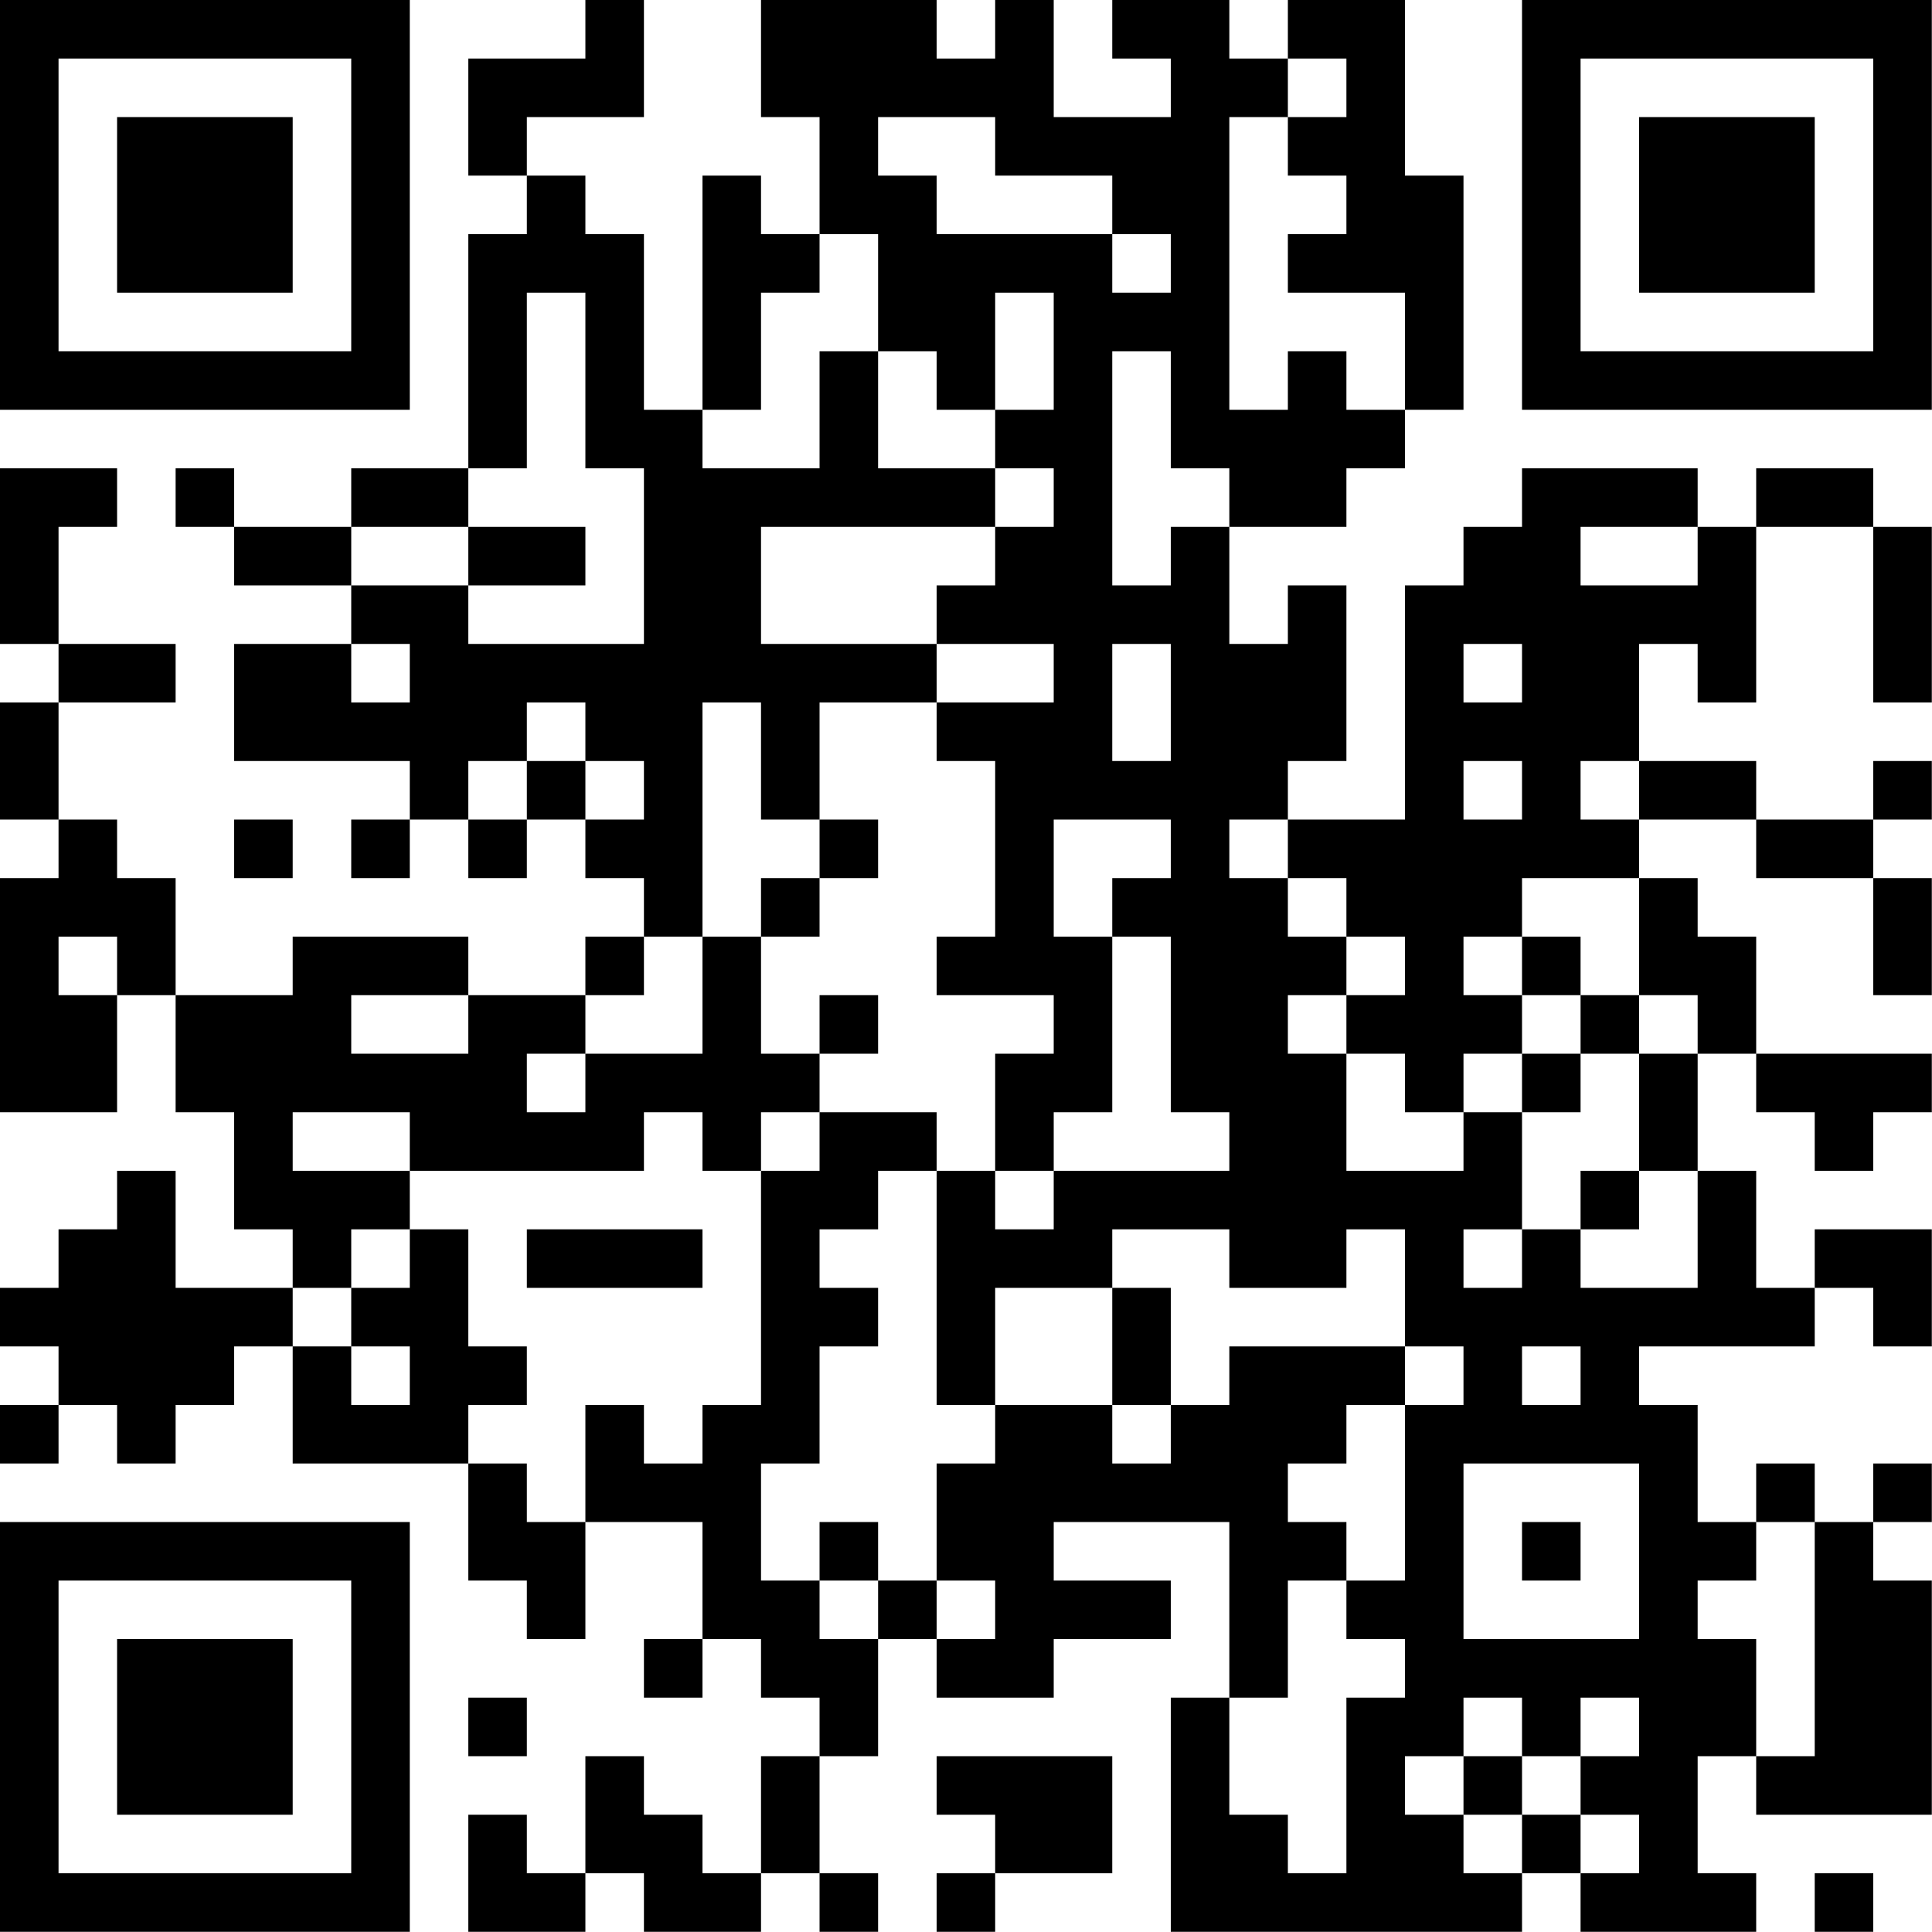
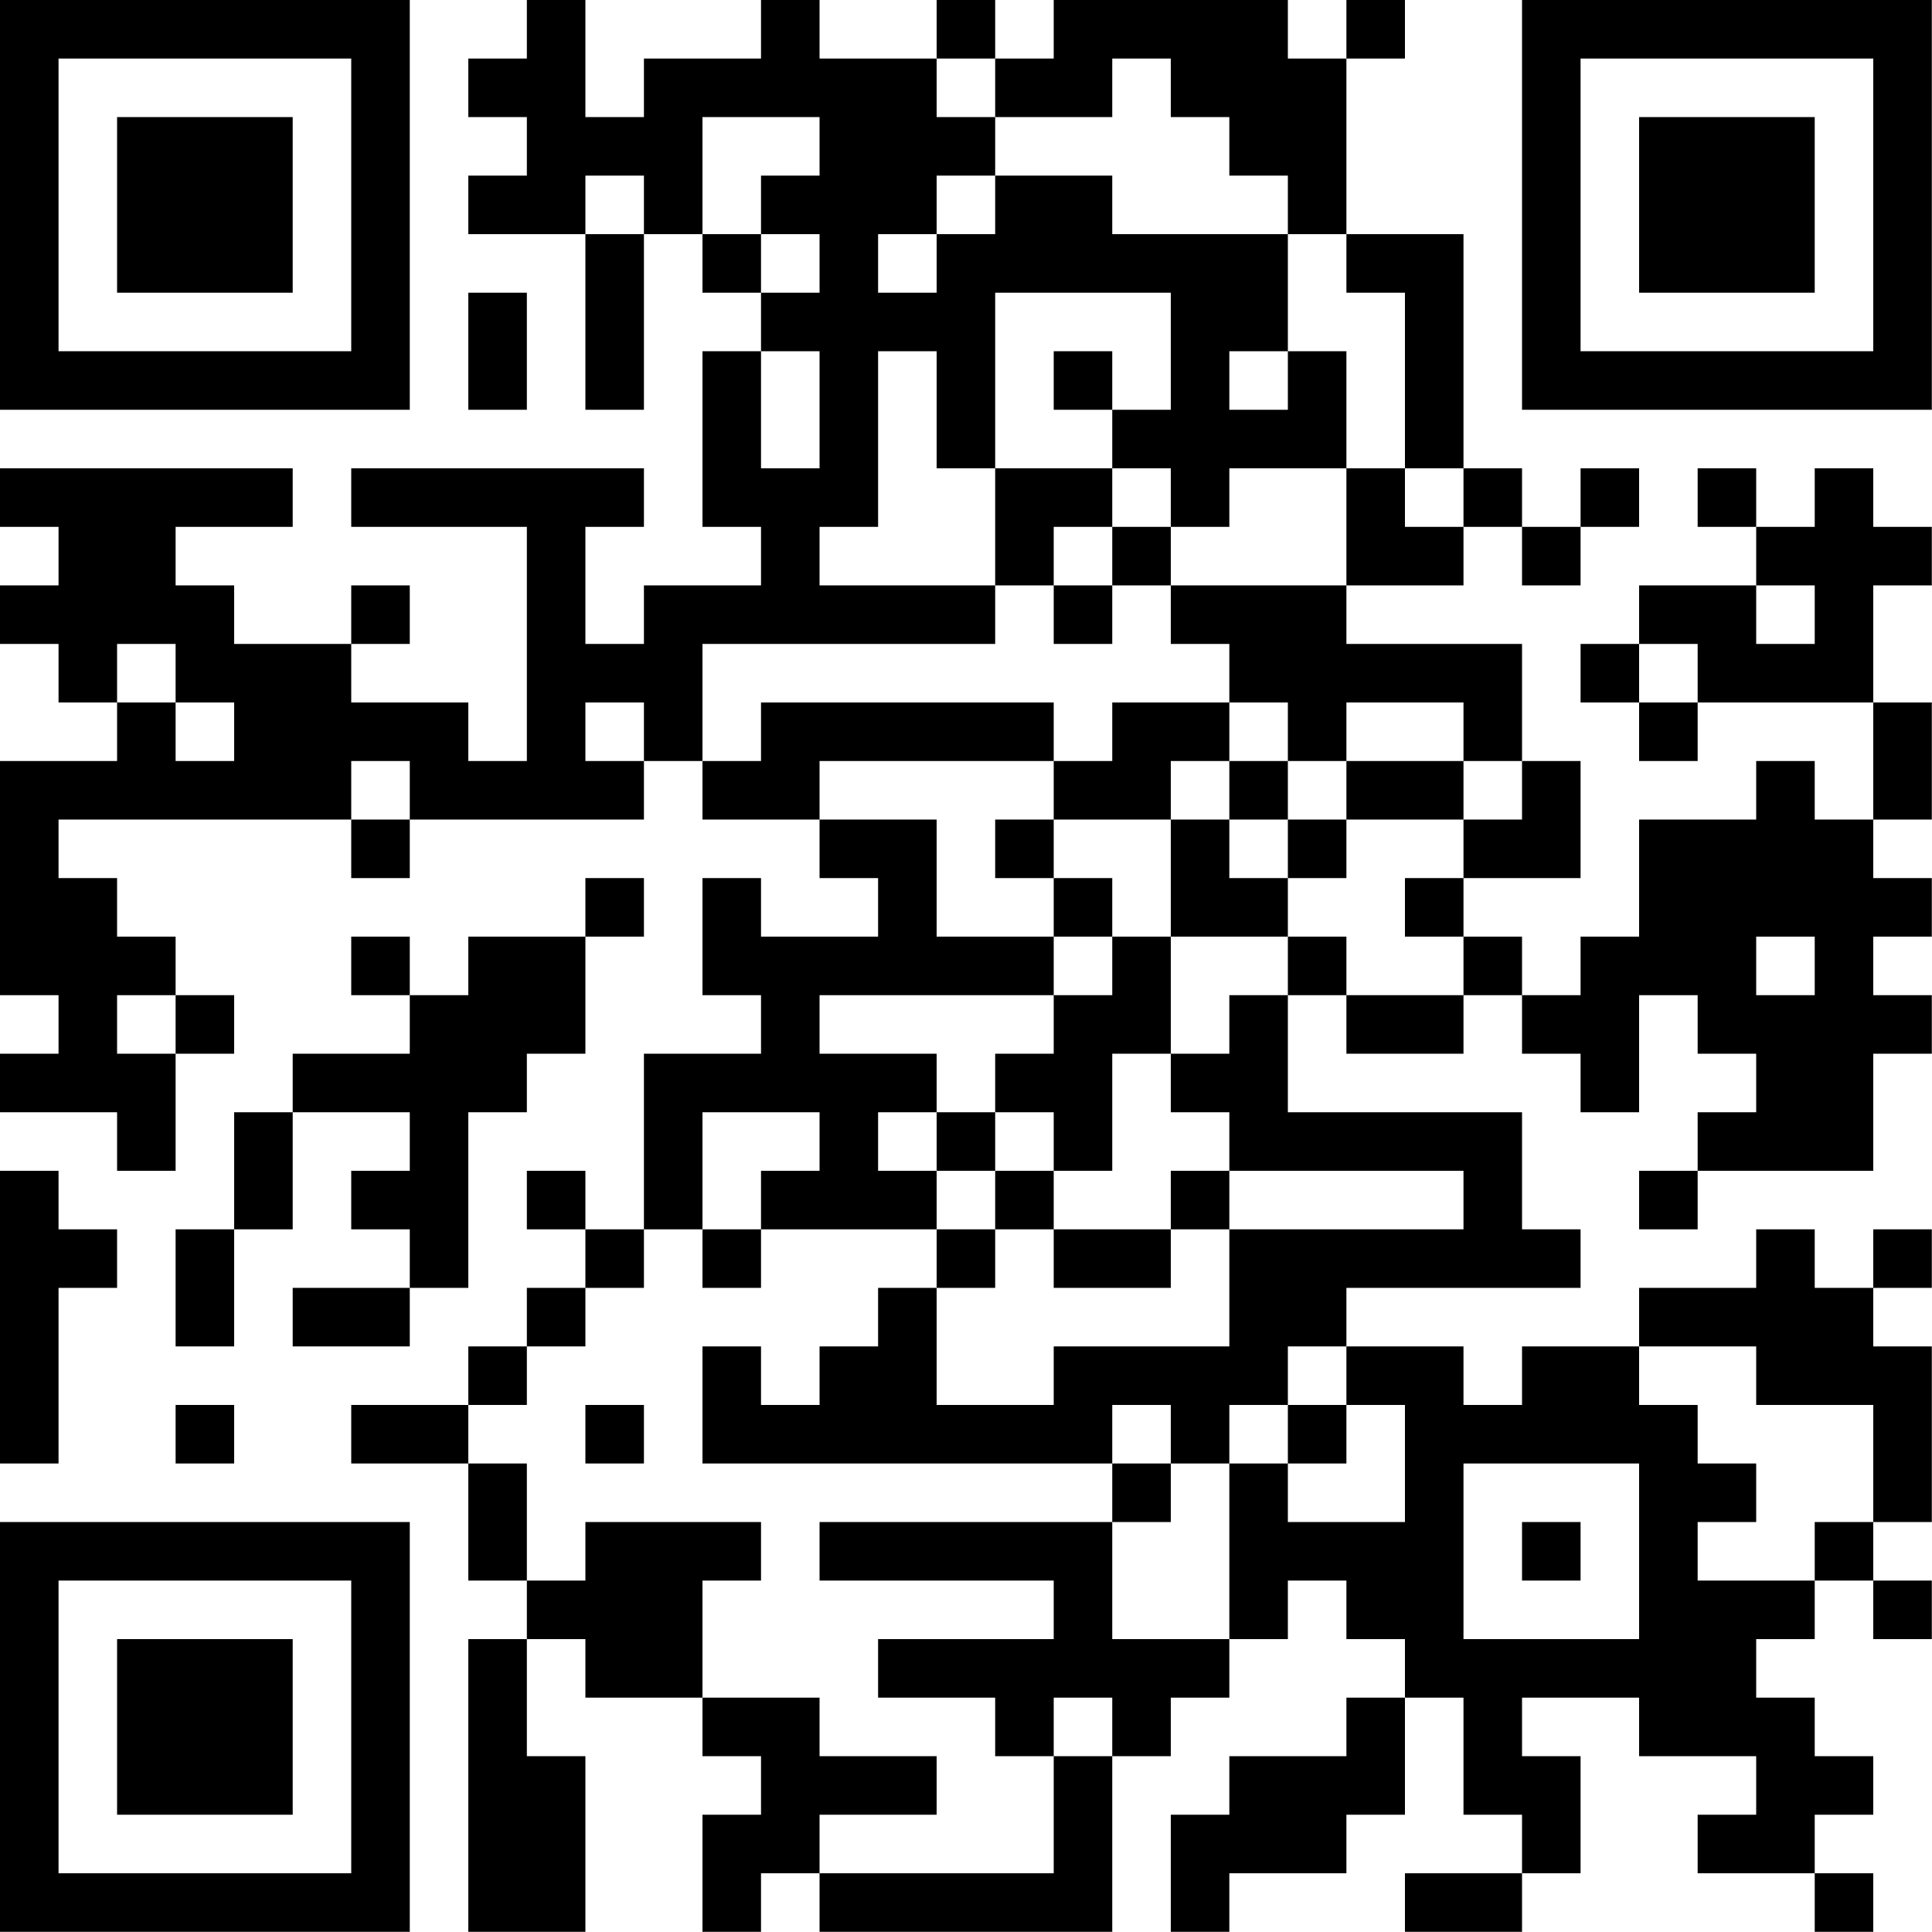
<svg xmlns="http://www.w3.org/2000/svg" version="1.1" width="100" height="100" viewBox="0 0 100 100">
  <rect x="0" y="0" width="100" height="100" fill="#ffffff" />
  <g transform="scale(3.03)">
    <g transform="translate(0,0)">
-       <path fill-rule="evenodd" d="M10 0L10 1L8 1L8 3L9 3L9 4L8 4L8 8L6 8L6 9L4 9L4 8L3 8L3 9L4 9L4 10L6 10L6 11L4 11L4 13L7 13L7 14L6 14L6 15L7 15L7 14L8 14L8 15L9 15L9 14L10 14L10 15L11 15L11 16L10 16L10 17L8 17L8 16L5 16L5 17L3 17L3 15L2 15L2 14L1 14L1 12L3 12L3 11L1 11L1 9L2 9L2 8L0 8L0 11L1 11L1 12L0 12L0 14L1 14L1 15L0 15L0 19L2 19L2 17L3 17L3 19L4 19L4 21L5 21L5 22L3 22L3 20L2 20L2 21L1 21L1 22L0 22L0 23L1 23L1 24L0 24L0 25L1 25L1 24L2 24L2 25L3 25L3 24L4 24L4 23L5 23L5 25L8 25L8 27L9 27L9 28L10 28L10 26L12 26L12 28L11 28L11 29L12 29L12 28L13 28L13 29L14 29L14 30L13 30L13 32L12 32L12 31L11 31L11 30L10 30L10 32L9 32L9 31L8 31L8 33L10 33L10 32L11 32L11 33L13 33L13 32L14 32L14 33L15 33L15 32L14 32L14 30L15 30L15 28L16 28L16 29L18 29L18 28L20 28L20 27L18 27L18 26L21 26L21 29L20 29L20 33L26 33L26 32L27 32L27 33L30 33L30 32L29 32L29 30L30 30L30 31L33 31L33 27L32 27L32 26L33 26L33 25L32 25L32 26L31 26L31 25L30 25L30 26L29 26L29 24L28 24L28 23L31 23L31 22L32 22L32 23L33 23L33 21L31 21L31 22L30 22L30 20L29 20L29 18L30 18L30 19L31 19L31 20L32 20L32 19L33 19L33 18L30 18L30 16L29 16L29 15L28 15L28 14L30 14L30 15L32 15L32 17L33 17L33 15L32 15L32 14L33 14L33 13L32 13L32 14L30 14L30 13L28 13L28 11L29 11L29 12L30 12L30 9L32 9L32 12L33 12L33 9L32 9L32 8L30 8L30 9L29 9L29 8L26 8L26 9L25 9L25 10L24 10L24 14L22 14L22 13L23 13L23 10L22 10L22 11L21 11L21 9L23 9L23 8L24 8L24 7L25 7L25 3L24 3L24 0L22 0L22 1L21 1L21 0L19 0L19 1L20 1L20 2L18 2L18 0L17 0L17 1L16 1L16 0L13 0L13 2L14 2L14 4L13 4L13 3L12 3L12 7L11 7L11 4L10 4L10 3L9 3L9 2L11 2L11 0ZM22 1L22 2L21 2L21 7L22 7L22 6L23 6L23 7L24 7L24 5L22 5L22 4L23 4L23 3L22 3L22 2L23 2L23 1ZM15 2L15 3L16 3L16 4L19 4L19 5L20 5L20 4L19 4L19 3L17 3L17 2ZM14 4L14 5L13 5L13 7L12 7L12 8L14 8L14 6L15 6L15 8L17 8L17 9L13 9L13 11L16 11L16 12L14 12L14 14L13 14L13 12L12 12L12 16L11 16L11 17L10 17L10 18L9 18L9 19L10 19L10 18L12 18L12 16L13 16L13 18L14 18L14 19L13 19L13 20L12 20L12 19L11 19L11 20L7 20L7 19L5 19L5 20L7 20L7 21L6 21L6 22L5 22L5 23L6 23L6 24L7 24L7 23L6 23L6 22L7 22L7 21L8 21L8 23L9 23L9 24L8 24L8 25L9 25L9 26L10 26L10 24L11 24L11 25L12 25L12 24L13 24L13 20L14 20L14 19L16 19L16 20L15 20L15 21L14 21L14 22L15 22L15 23L14 23L14 25L13 25L13 27L14 27L14 28L15 28L15 27L16 27L16 28L17 28L17 27L16 27L16 25L17 25L17 24L19 24L19 25L20 25L20 24L21 24L21 23L24 23L24 24L23 24L23 25L22 25L22 26L23 26L23 27L22 27L22 29L21 29L21 31L22 31L22 32L23 32L23 29L24 29L24 28L23 28L23 27L24 27L24 24L25 24L25 23L24 23L24 21L23 21L23 22L21 22L21 21L19 21L19 22L17 22L17 24L16 24L16 20L17 20L17 21L18 21L18 20L21 20L21 19L20 19L20 16L19 16L19 15L20 15L20 14L18 14L18 16L19 16L19 19L18 19L18 20L17 20L17 18L18 18L18 17L16 17L16 16L17 16L17 13L16 13L16 12L18 12L18 11L16 11L16 10L17 10L17 9L18 9L18 8L17 8L17 7L18 7L18 5L17 5L17 7L16 7L16 6L15 6L15 4ZM9 5L9 8L8 8L8 9L6 9L6 10L8 10L8 11L11 11L11 8L10 8L10 5ZM19 6L19 10L20 10L20 9L21 9L21 8L20 8L20 6ZM8 9L8 10L10 10L10 9ZM27 9L27 10L29 10L29 9ZM6 11L6 12L7 12L7 11ZM19 11L19 13L20 13L20 11ZM25 11L25 12L26 12L26 11ZM9 12L9 13L8 13L8 14L9 14L9 13L10 13L10 14L11 14L11 13L10 13L10 12ZM25 13L25 14L26 14L26 13ZM27 13L27 14L28 14L28 13ZM4 14L4 15L5 15L5 14ZM14 14L14 15L13 15L13 16L14 16L14 15L15 15L15 14ZM21 14L21 15L22 15L22 16L23 16L23 17L22 17L22 18L23 18L23 20L25 20L25 19L26 19L26 21L25 21L25 22L26 22L26 21L27 21L27 22L29 22L29 20L28 20L28 18L29 18L29 17L28 17L28 15L26 15L26 16L25 16L25 17L26 17L26 18L25 18L25 19L24 19L24 18L23 18L23 17L24 17L24 16L23 16L23 15L22 15L22 14ZM1 16L1 17L2 17L2 16ZM26 16L26 17L27 17L27 18L26 18L26 19L27 19L27 18L28 18L28 17L27 17L27 16ZM6 17L6 18L8 18L8 17ZM14 17L14 18L15 18L15 17ZM27 20L27 21L28 21L28 20ZM9 21L9 22L12 22L12 21ZM19 22L19 24L20 24L20 22ZM26 23L26 24L27 24L27 23ZM25 25L25 28L28 28L28 25ZM14 26L14 27L15 27L15 26ZM26 26L26 27L27 27L27 26ZM30 26L30 27L29 27L29 28L30 28L30 30L31 30L31 26ZM8 29L8 30L9 30L9 29ZM25 29L25 30L24 30L24 31L25 31L25 32L26 32L26 31L27 31L27 32L28 32L28 31L27 31L27 30L28 30L28 29L27 29L27 30L26 30L26 29ZM16 30L16 31L17 31L17 32L16 32L16 33L17 33L17 32L19 32L19 30ZM25 30L25 31L26 31L26 30ZM31 32L31 33L32 33L32 32ZM0 0L0 7L7 7L7 0ZM1 1L1 6L6 6L6 1ZM2 2L2 5L5 5L5 2ZM26 0L26 7L33 7L33 0ZM27 1L27 6L32 6L32 1ZM28 2L28 5L31 5L31 2ZM0 26L0 33L7 33L7 26ZM1 27L1 32L6 32L6 27ZM2 28L2 31L5 31L5 28Z" fill="#000000" />
+       <path fill-rule="evenodd" d="M9 0L9 1L8 1L8 2L9 2L9 3L8 3L8 4L10 4L10 7L11 7L11 4L12 4L12 5L13 5L13 6L12 6L12 9L13 9L13 10L11 10L11 11L10 11L10 9L11 9L11 8L6 8L6 9L9 9L9 13L8 13L8 12L6 12L6 11L7 11L7 10L6 10L6 11L4 11L4 10L3 10L3 9L5 9L5 8L0 8L0 9L1 9L1 10L0 10L0 11L1 11L1 12L2 12L2 13L0 13L0 17L1 17L1 18L0 18L0 19L2 19L2 20L3 20L3 18L4 18L4 17L3 17L3 16L2 16L2 15L1 15L1 14L6 14L6 15L7 15L7 14L11 14L11 13L12 13L12 14L14 14L14 15L15 15L15 16L13 16L13 15L12 15L12 17L13 17L13 18L11 18L11 21L10 21L10 20L9 20L9 21L10 21L10 22L9 22L9 23L8 23L8 24L6 24L6 25L8 25L8 27L9 27L9 28L8 28L8 33L10 33L10 30L9 30L9 28L10 28L10 29L12 29L12 30L13 30L13 31L12 31L12 33L13 33L13 32L14 32L14 33L19 33L19 30L20 30L20 29L21 29L21 28L22 28L22 27L23 27L23 28L24 28L24 29L23 29L23 30L21 30L21 31L20 31L20 33L21 33L21 32L23 32L23 31L24 31L24 29L25 29L25 31L26 31L26 32L24 32L24 33L26 33L26 32L27 32L27 30L26 30L26 29L28 29L28 30L30 30L30 31L29 31L29 32L31 32L31 33L32 33L32 32L31 32L31 31L32 31L32 30L31 30L31 29L30 29L30 28L31 28L31 27L32 27L32 28L33 28L33 27L32 27L32 26L33 26L33 23L32 23L32 22L33 22L33 21L32 21L32 22L31 22L31 21L30 21L30 22L28 22L28 23L26 23L26 24L25 24L25 23L23 23L23 22L27 22L27 21L26 21L26 19L22 19L22 17L23 17L23 18L25 18L25 17L26 17L26 18L27 18L27 19L28 19L28 17L29 17L29 18L30 18L30 19L29 19L29 20L28 20L28 21L29 21L29 20L32 20L32 18L33 18L33 17L32 17L32 16L33 16L33 15L32 15L32 14L33 14L33 12L32 12L32 10L33 10L33 9L32 9L32 8L31 8L31 9L30 9L30 8L29 8L29 9L30 9L30 10L28 10L28 11L27 11L27 12L28 12L28 13L29 13L29 12L32 12L32 14L31 14L31 13L30 13L30 14L28 14L28 16L27 16L27 17L26 17L26 16L25 16L25 15L27 15L27 13L26 13L26 11L23 11L23 10L25 10L25 9L26 9L26 10L27 10L27 9L28 9L28 8L27 8L27 9L26 9L26 8L25 8L25 4L23 4L23 1L24 1L24 0L23 0L23 1L22 1L22 0L18 0L18 1L17 1L17 0L16 0L16 1L14 1L14 0L13 0L13 1L11 1L11 2L10 2L10 0ZM16 1L16 2L17 2L17 3L16 3L16 4L15 4L15 5L16 5L16 4L17 4L17 3L19 3L19 4L22 4L22 6L21 6L21 7L22 7L22 6L23 6L23 8L21 8L21 9L20 9L20 8L19 8L19 7L20 7L20 5L17 5L17 8L16 8L16 6L15 6L15 9L14 9L14 10L17 10L17 11L12 11L12 13L13 13L13 12L18 12L18 13L14 13L14 14L16 14L16 16L18 16L18 17L14 17L14 18L16 18L16 19L15 19L15 20L16 20L16 21L13 21L13 20L14 20L14 19L12 19L12 21L11 21L11 22L10 22L10 23L9 23L9 24L8 24L8 25L9 25L9 27L10 27L10 26L13 26L13 27L12 27L12 29L14 29L14 30L16 30L16 31L14 31L14 32L18 32L18 30L19 30L19 29L18 29L18 30L17 30L17 29L15 29L15 28L18 28L18 27L14 27L14 26L19 26L19 28L21 28L21 25L22 25L22 26L24 26L24 24L23 24L23 23L22 23L22 24L21 24L21 25L20 25L20 24L19 24L19 25L12 25L12 23L13 23L13 24L14 24L14 23L15 23L15 22L16 22L16 24L18 24L18 23L21 23L21 21L25 21L25 20L21 20L21 19L20 19L20 18L21 18L21 17L22 17L22 16L23 16L23 17L25 17L25 16L24 16L24 15L25 15L25 14L26 14L26 13L25 13L25 12L23 12L23 13L22 13L22 12L21 12L21 11L20 11L20 10L23 10L23 8L24 8L24 9L25 9L25 8L24 8L24 5L23 5L23 4L22 4L22 3L21 3L21 2L20 2L20 1L19 1L19 2L17 2L17 1ZM12 2L12 4L13 4L13 5L14 5L14 4L13 4L13 3L14 3L14 2ZM10 3L10 4L11 4L11 3ZM8 5L8 7L9 7L9 5ZM13 6L13 8L14 8L14 6ZM18 6L18 7L19 7L19 6ZM17 8L17 10L18 10L18 11L19 11L19 10L20 10L20 9L19 9L19 8ZM18 9L18 10L19 10L19 9ZM30 10L30 11L31 11L31 10ZM2 11L2 12L3 12L3 13L4 13L4 12L3 12L3 11ZM28 11L28 12L29 12L29 11ZM10 12L10 13L11 13L11 12ZM19 12L19 13L18 13L18 14L17 14L17 15L18 15L18 16L19 16L19 17L18 17L18 18L17 18L17 19L16 19L16 20L17 20L17 21L16 21L16 22L17 22L17 21L18 21L18 22L20 22L20 21L21 21L21 20L20 20L20 21L18 21L18 20L19 20L19 18L20 18L20 16L22 16L22 15L23 15L23 14L25 14L25 13L23 13L23 14L22 14L22 13L21 13L21 12ZM6 13L6 14L7 14L7 13ZM20 13L20 14L18 14L18 15L19 15L19 16L20 16L20 14L21 14L21 15L22 15L22 14L21 14L21 13ZM10 15L10 16L8 16L8 17L7 17L7 16L6 16L6 17L7 17L7 18L5 18L5 19L4 19L4 21L3 21L3 23L4 23L4 21L5 21L5 19L7 19L7 20L6 20L6 21L7 21L7 22L5 22L5 23L7 23L7 22L8 22L8 19L9 19L9 18L10 18L10 16L11 16L11 15ZM30 16L30 17L31 17L31 16ZM2 17L2 18L3 18L3 17ZM17 19L17 20L18 20L18 19ZM0 20L0 25L1 25L1 22L2 22L2 21L1 21L1 20ZM12 21L12 22L13 22L13 21ZM28 23L28 24L29 24L29 25L30 25L30 26L29 26L29 27L31 27L31 26L32 26L32 24L30 24L30 23ZM3 24L3 25L4 25L4 24ZM10 24L10 25L11 25L11 24ZM22 24L22 25L23 25L23 24ZM19 25L19 26L20 26L20 25ZM25 25L25 28L28 28L28 25ZM26 26L26 27L27 27L27 26ZM0 0L0 7L7 7L7 0ZM1 1L1 6L6 6L6 1ZM2 2L2 5L5 5L5 2ZM26 0L26 7L33 7L33 0ZM27 1L27 6L32 6L32 1ZM28 2L28 5L31 5L31 2ZM0 26L0 33L7 33L7 26ZM1 27L1 32L6 32L6 27ZM2 28L2 31L5 31L5 28Z" fill="#000000" />
    </g>
  </g>
</svg>
